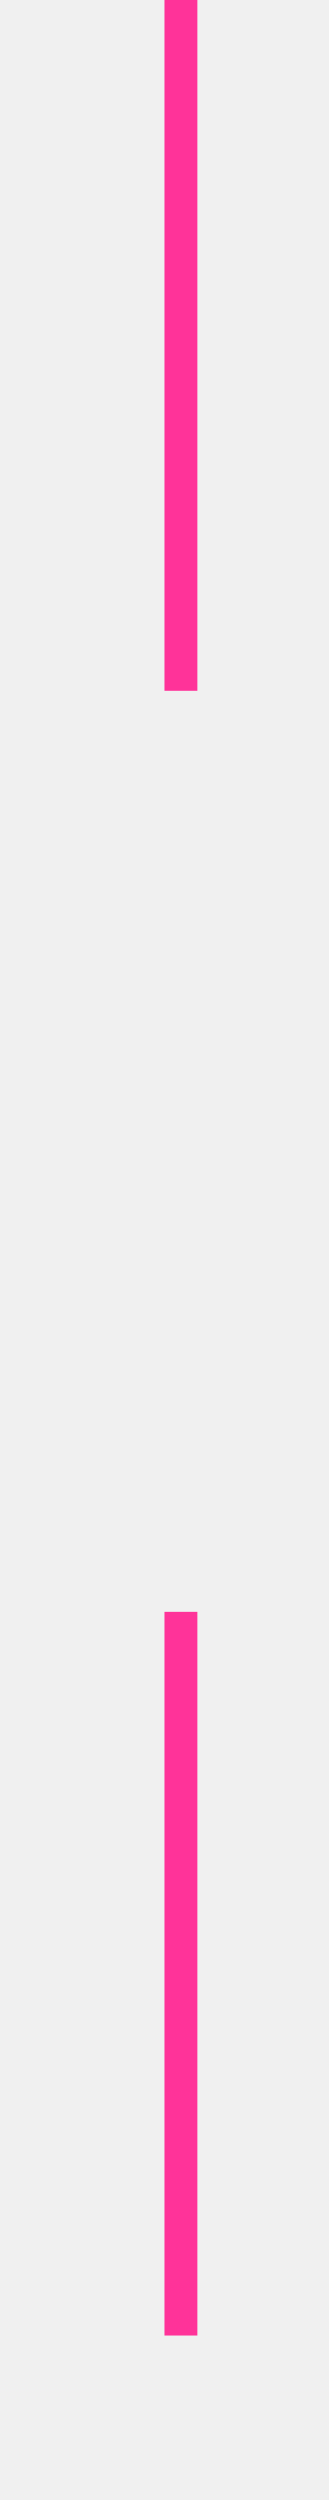
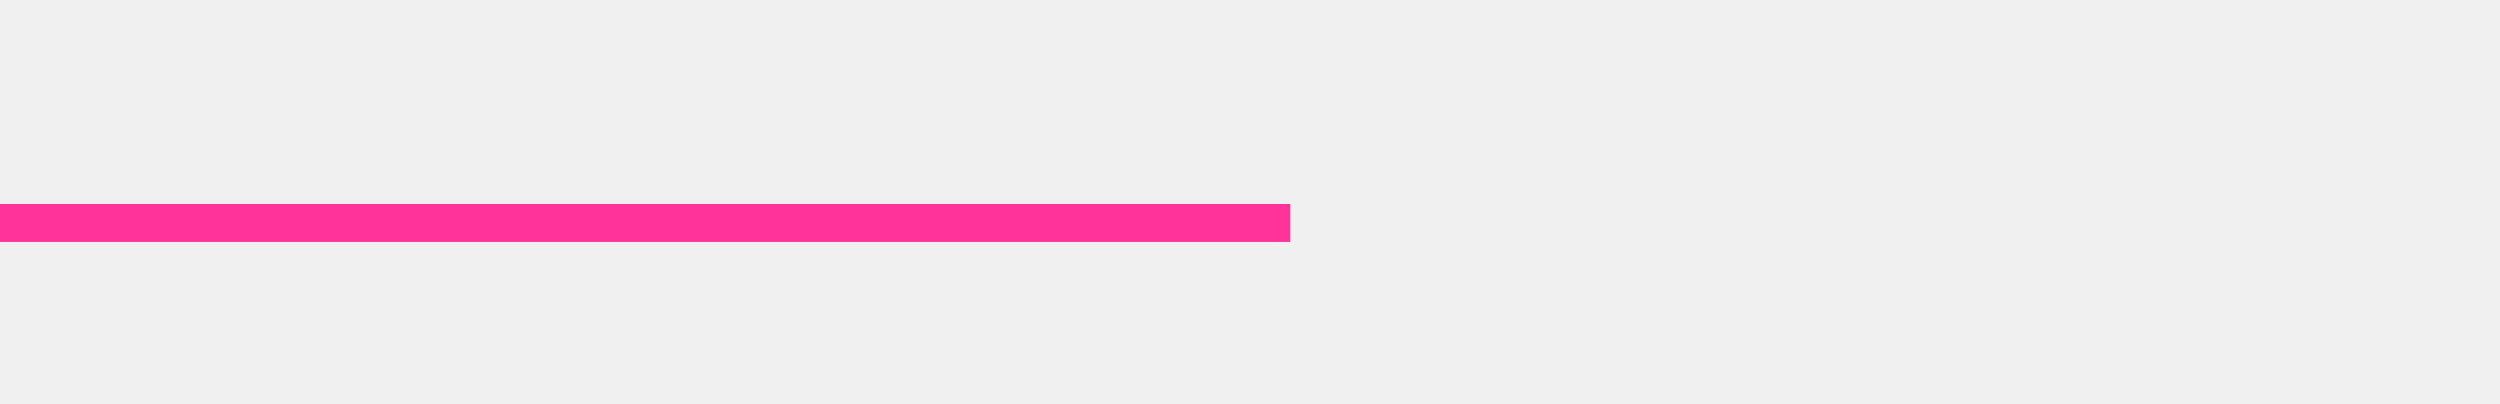
- <svg xmlns="http://www.w3.org/2000/svg" version="1.1" width="10px" height="76px" preserveAspectRatio="xMidYMin meet" viewBox="2697 3225  8 76">
-   <path d="M 2701.5 3246  L 2701.5 3225  M 2701.5 3274  L 2701.5 3296  " stroke-width="1" stroke="#ff3399" fill="none" />
+ <svg xmlns="http://www.w3.org/2000/svg" version="1.1" width="62px" height="10px" preserveAspectRatio="xMinYMid meet" viewBox="2520 3324  62 8">
+   <defs>
+     <mask fill="white" id="clip1106">
+       <path d="M 2552 3315  L 2602 3315  L 2602 3343  L 2552 3343  Z M 2520 3315  L 2634 3315  L 2634 3343  L 2520 3343  Z " fill-rule="evenodd" />
+     </mask>
+   </defs>
+   <path d="M 2520 3328.5  L 2576.5 3328.5  A 0.5 0.5 0 0 1 2577.5 3329 A 0.5 0.5 0 0 0 2578 3329.5 L 2634 3329.5  " stroke-width="1" stroke="#ff3399" fill="none" mask="url(#clip1106)" />
</svg>
